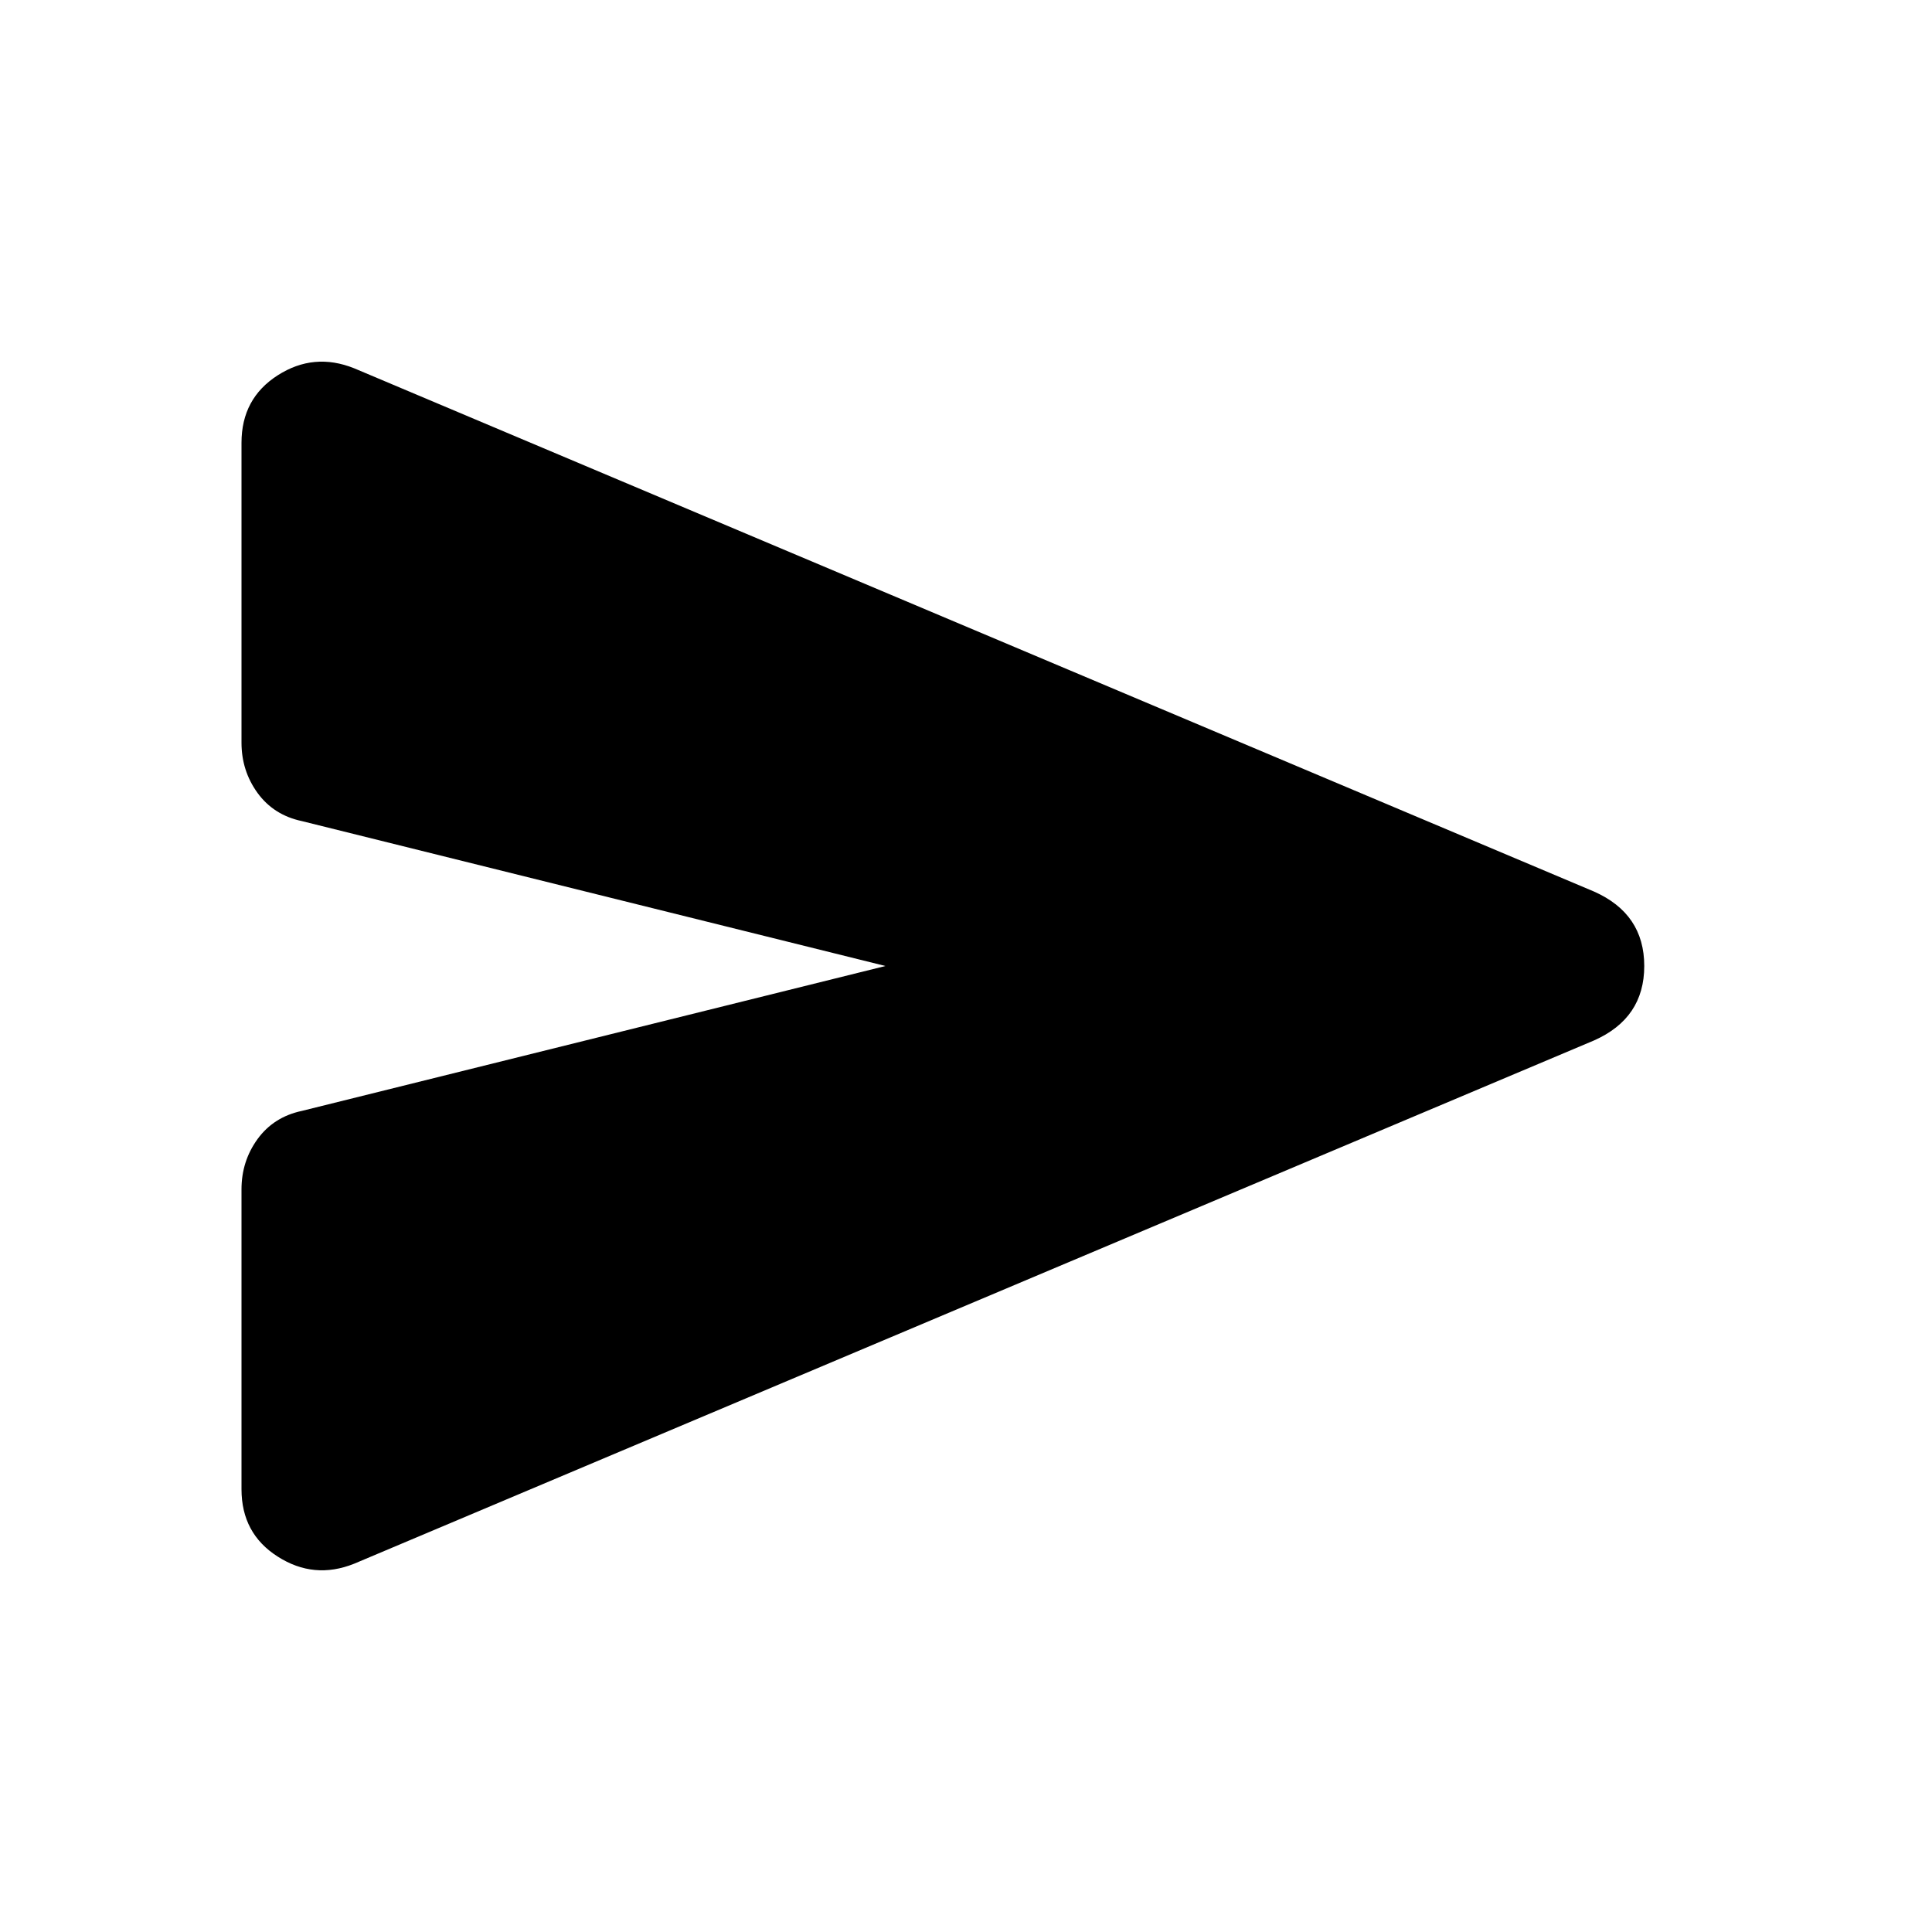
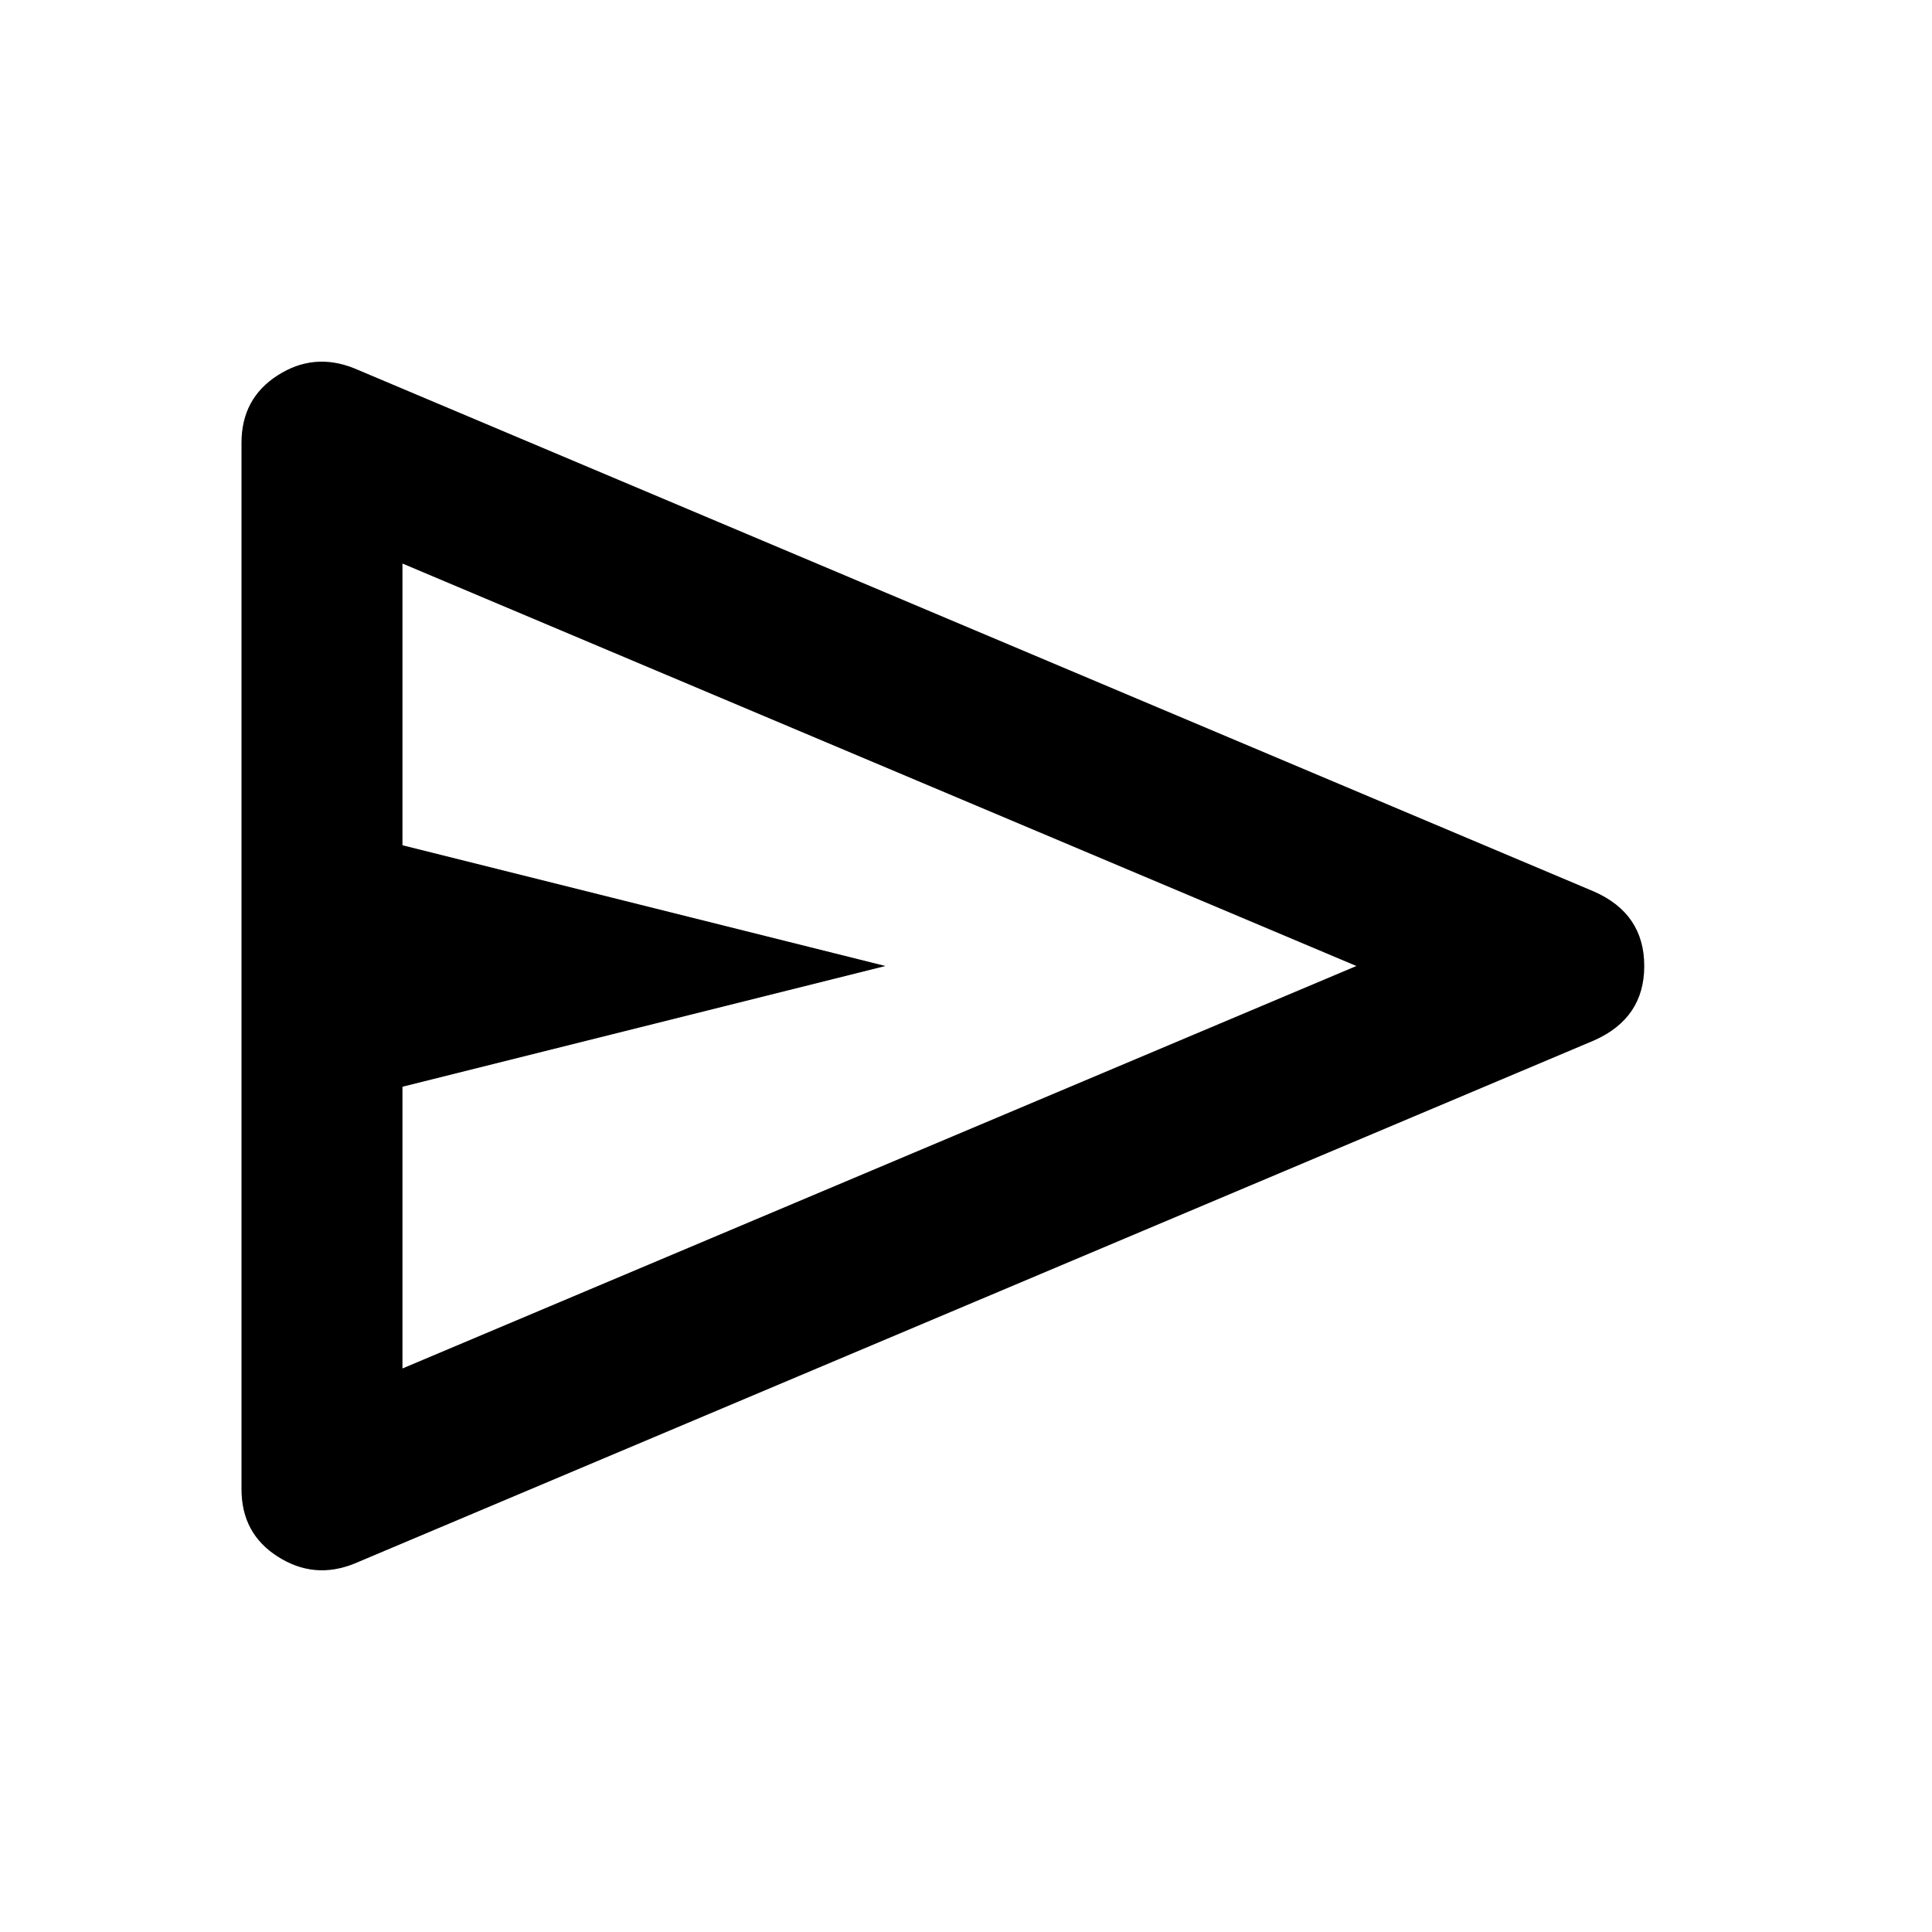
<svg xmlns="http://www.w3.org/2000/svg" width="16" height="16" viewBox="0 0 16 16" fill="none">
-   <path d="M2.933 12.95C2.711 13.039 2.5 13.019 2.3 12.891C2.1 12.764 2 12.578 2 12.333V9.85C2 9.694 2.044 9.556 2.133 9.433C2.222 9.311 2.344 9.233 2.5 9.2L7.333 8L2.5 6.8C2.344 6.767 2.222 6.689 2.133 6.567C2.044 6.444 2 6.306 2 6.15V3.667C2 3.422 2.1 3.236 2.3 3.108C2.5 2.98 2.711 2.961 2.933 3.05L13.2 7.383C13.478 7.506 13.617 7.711 13.617 8C13.617 8.289 13.478 8.494 13.2 8.617L2.933 12.95Z" fill="black" />
+   <path d="M2 12.333V3.667C2 3.422 2.1 3.236 2.3 3.108C2.5 2.98 2.711 2.961 2.933 3.05L13.2 7.383C13.478 7.505 13.617 7.711 13.617 8C13.617 8.289 13.478 8.494 13.2 8.617L2.933 12.95C2.711 13.039 2.5 13.019 2.3 12.891C2.1 12.764 2 12.578 2 12.333ZM3.333 11.333L11.233 8L3.333 4.667V7L7.333 8L3.333 9V11.333Z" fill="black" />
</svg>
